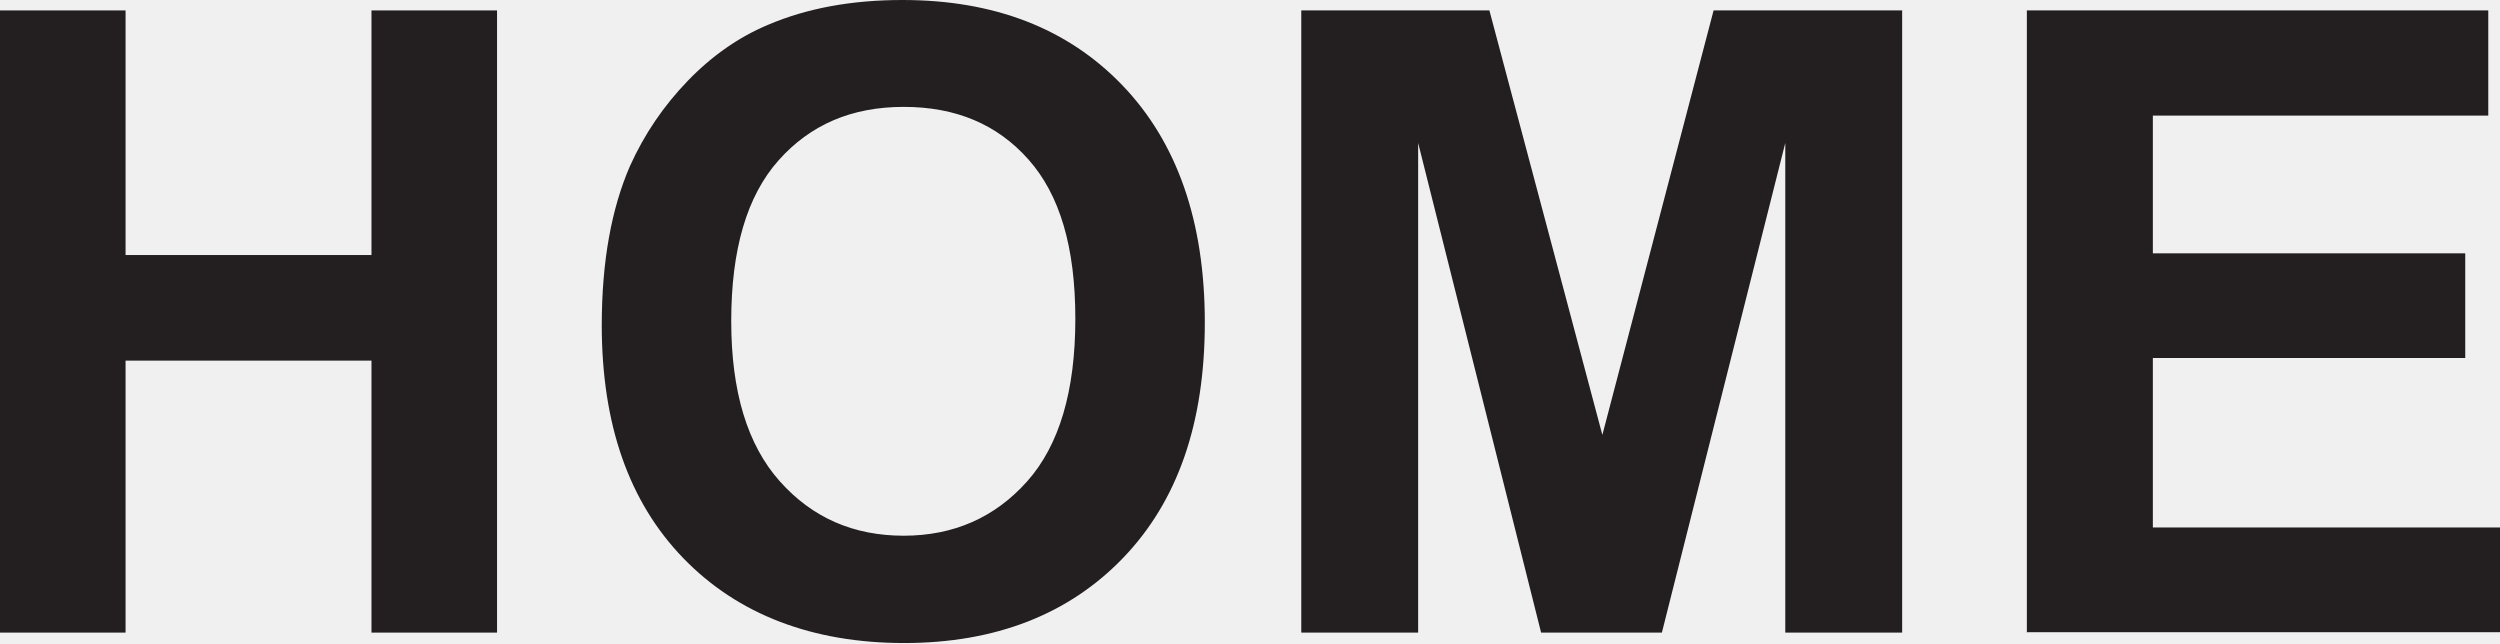
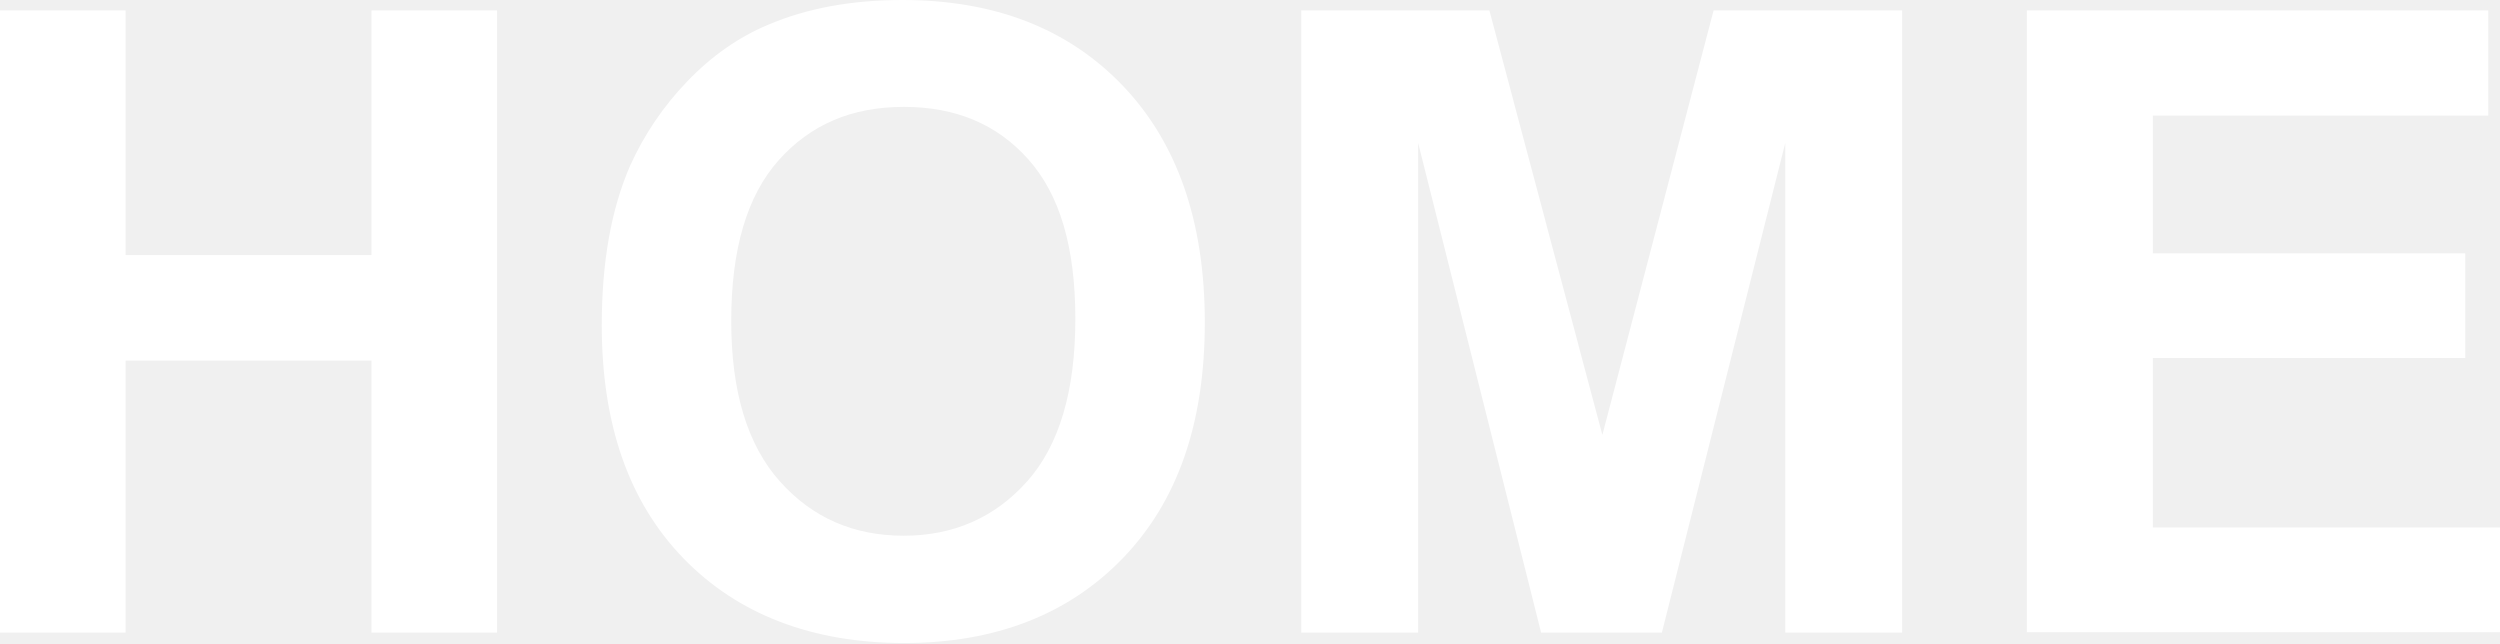
<svg xmlns="http://www.w3.org/2000/svg" id="Layer_2" data-name="Layer 2" viewBox="0 0 57.54 14.8">
  <defs>
    <style>
      .cls-1 {
-         fill: #231f20;
+         fill: #ffffff;
      }
    </style>
  </defs>
  <g id="Layer_1-2" data-name="Layer 1">
    <g>
      <path class="cls-1" d="m0,14.56V.24h2.89v5.63h5.66V.24h2.89v14.32h-2.89v-6.26H2.89v6.26H0Z" />
      <path class="cls-1" d="m13.85,7.49c0-1.46.22-2.68.65-3.67.33-.73.77-1.38,1.33-1.96s1.18-1.01,1.85-1.29c.89-.38,1.92-.57,3.09-.57,2.11,0,3.8.65,5.06,1.96s1.9,3.13,1.9,5.46-.63,4.12-1.88,5.42-2.94,1.96-5.04,1.96-3.82-.65-5.08-1.95-1.88-3.09-1.88-5.37Zm2.98-.1c0,1.62.37,2.85,1.12,3.69s1.7,1.25,2.85,1.25,2.1-.42,2.84-1.25,1.11-2.08,1.11-3.74-.36-2.86-1.08-3.67-1.67-1.21-2.87-1.21-2.15.41-2.88,1.23-1.09,2.05-1.09,3.7Z" />
      <path class="cls-1" d="m29.95,14.56V.24h4.33l2.6,9.77L39.44.24h4.34v14.32h-2.69V3.29l-2.84,11.27h-2.78l-2.83-11.27v11.27h-2.69Z" />
      <path class="cls-1" d="m46.65,14.56V.24h10.62v2.42h-7.72v3.17h7.19v2.41h-7.19v3.9h8v2.41h-10.89Z" />
    </g>
  </g>
</svg>
